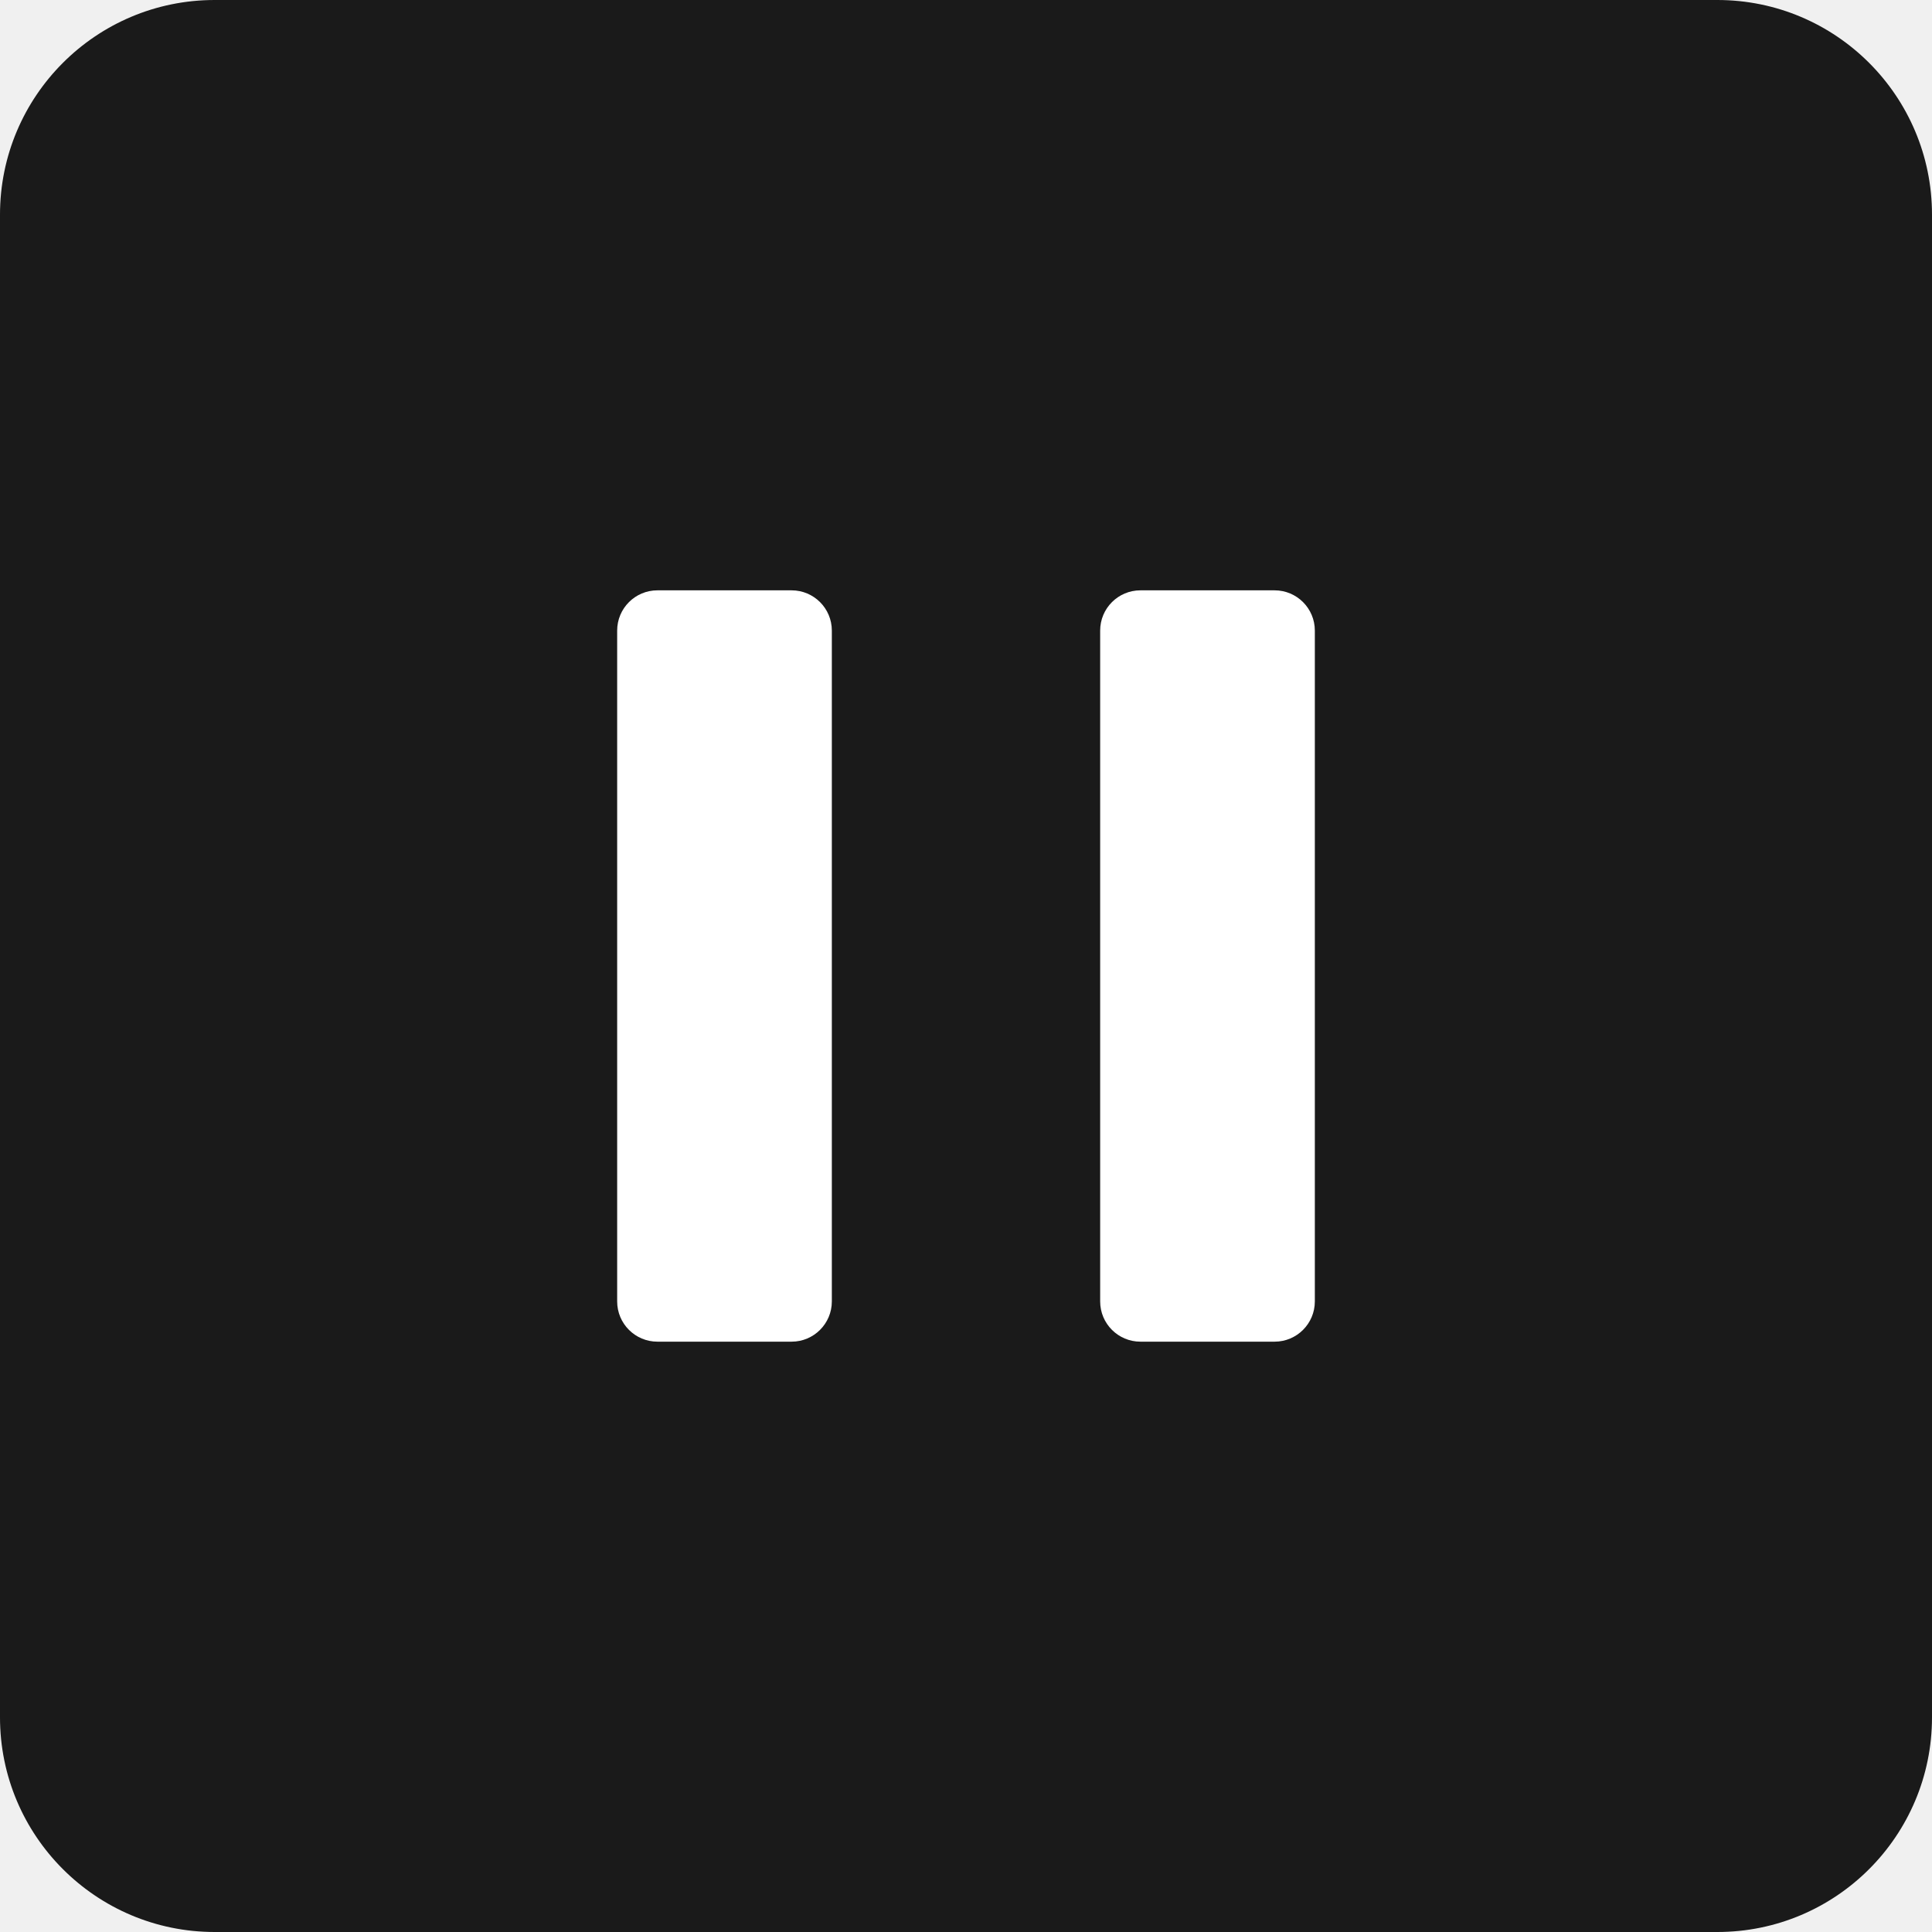
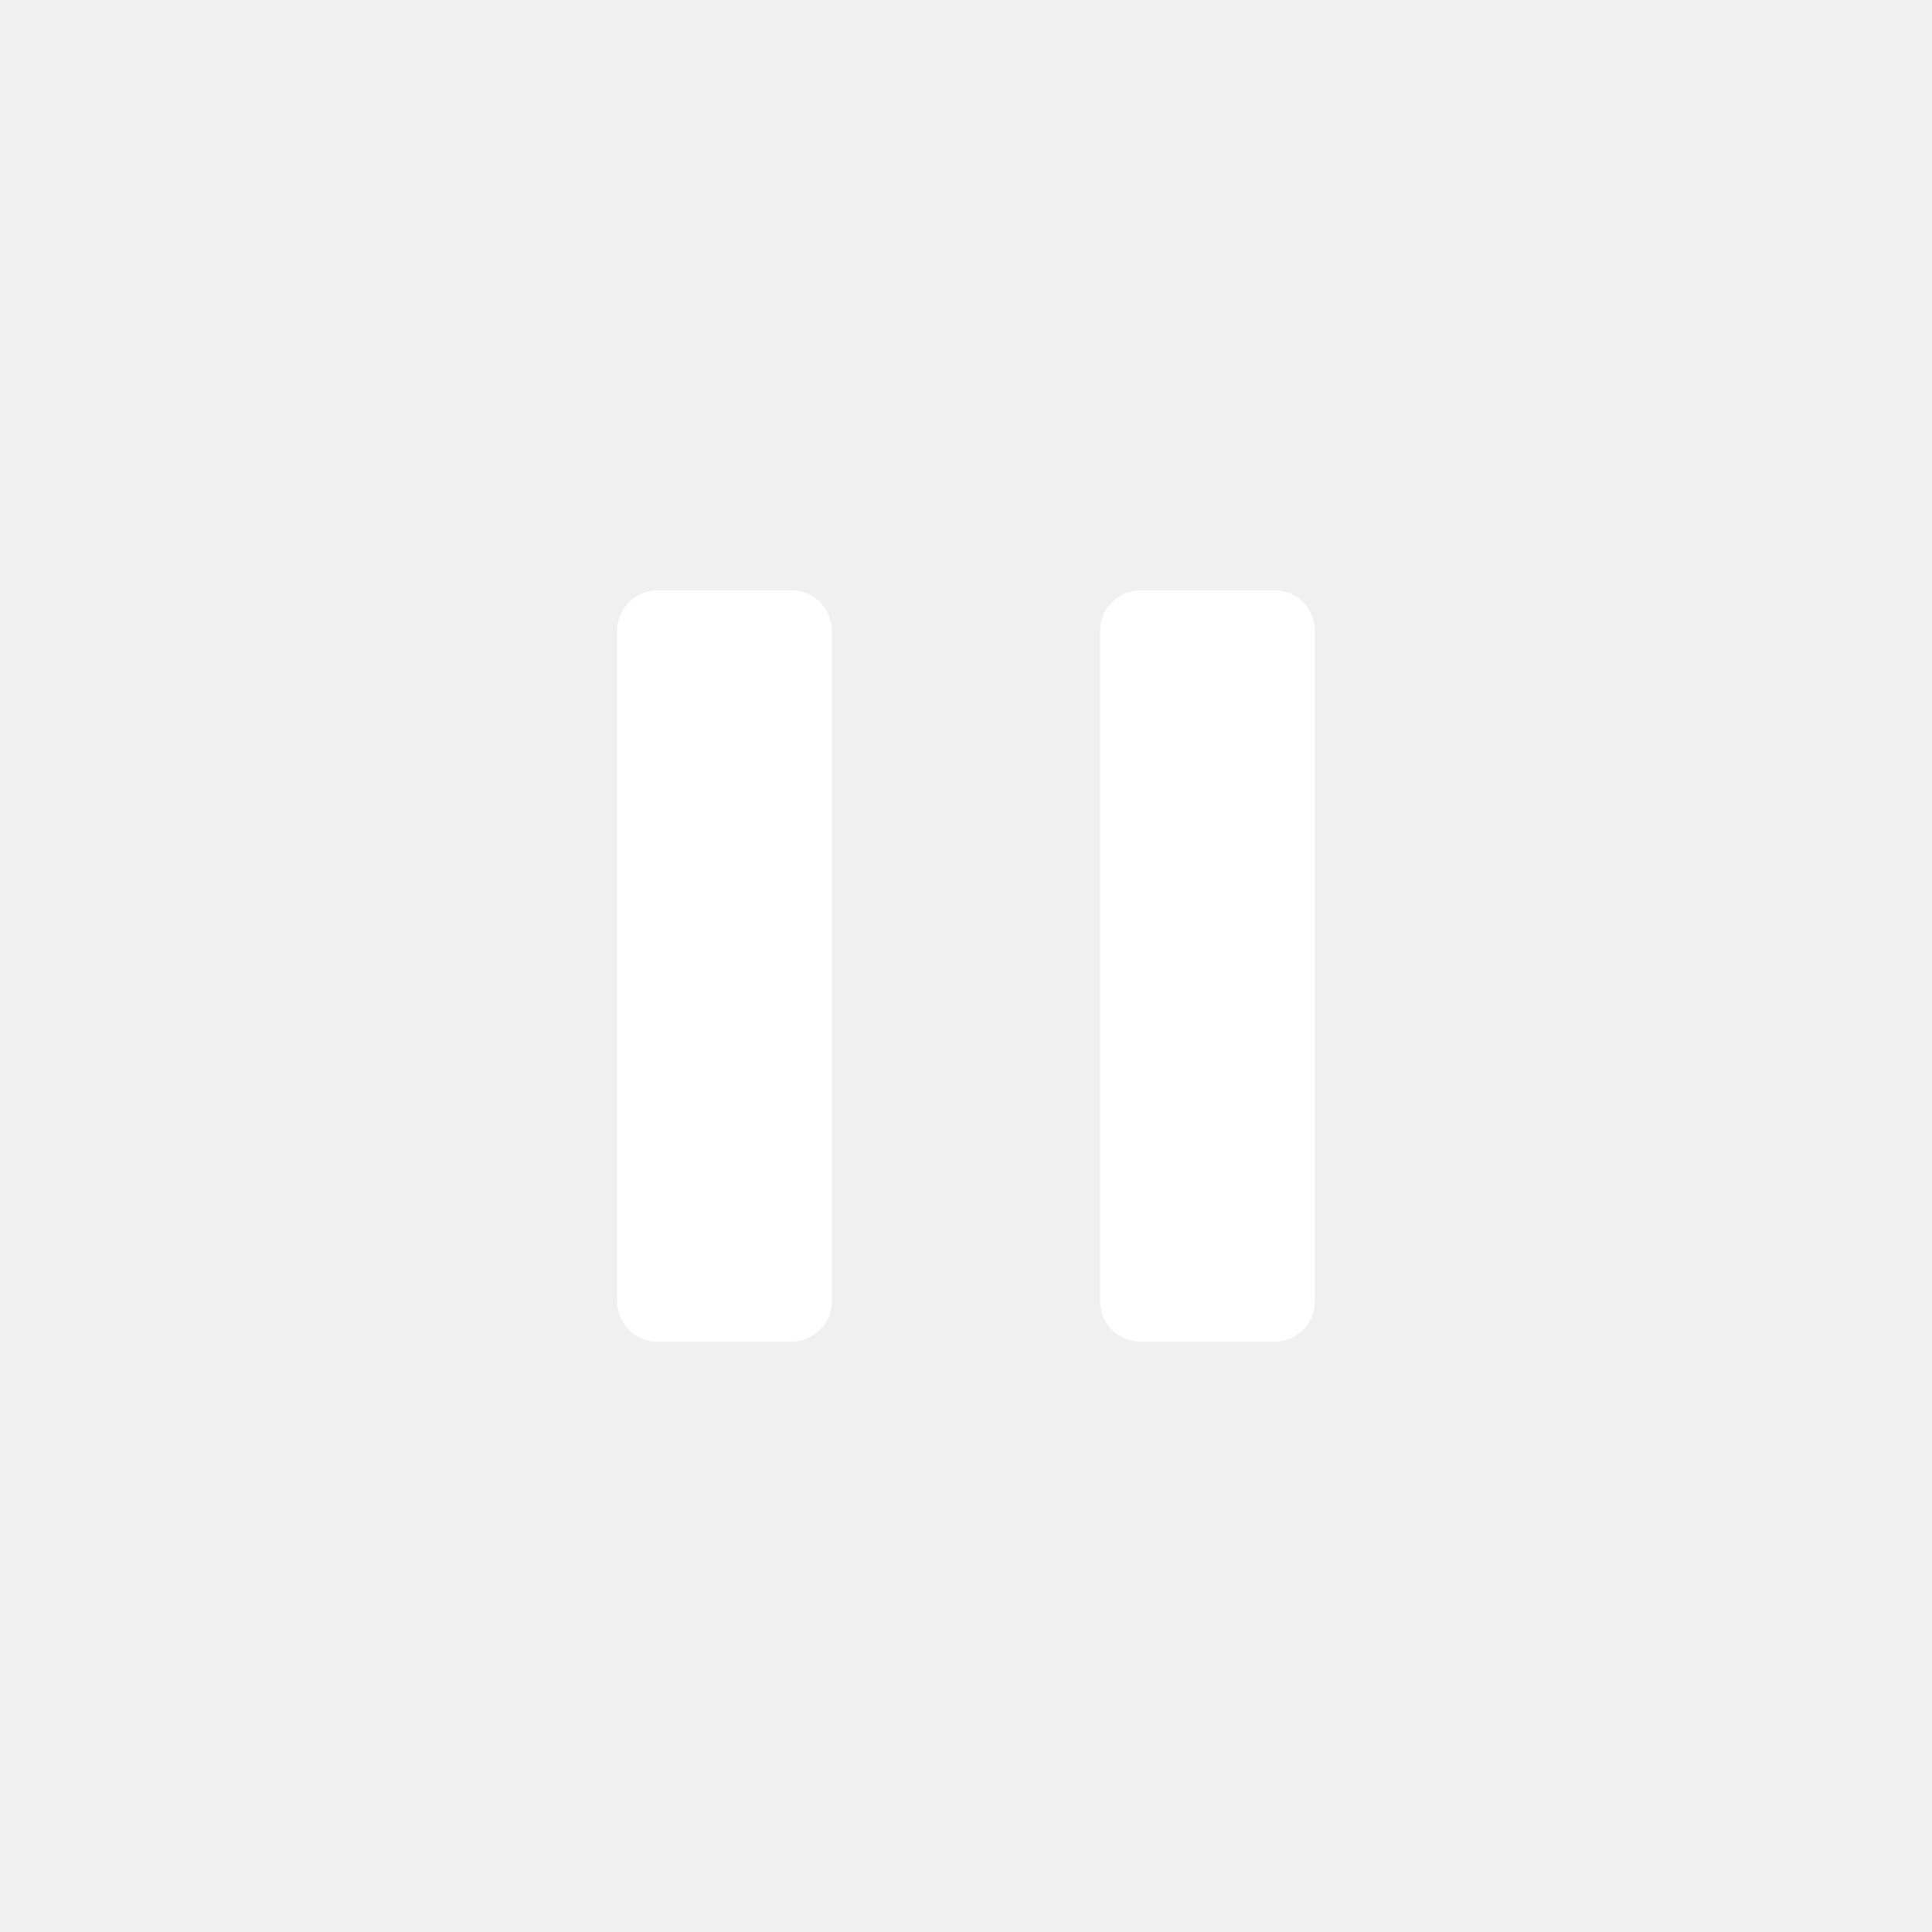
<svg xmlns="http://www.w3.org/2000/svg" viewBox="0 0 144 144">
-   <rect width="144" height="144" rx="16" fill="#1a1a1a" />
  <rect x="46" y="44" width="16" height="56" rx="3" fill="#fff" />
  <rect x="82" y="44" width="16" height="56" rx="3" fill="#fff" />
</svg>
